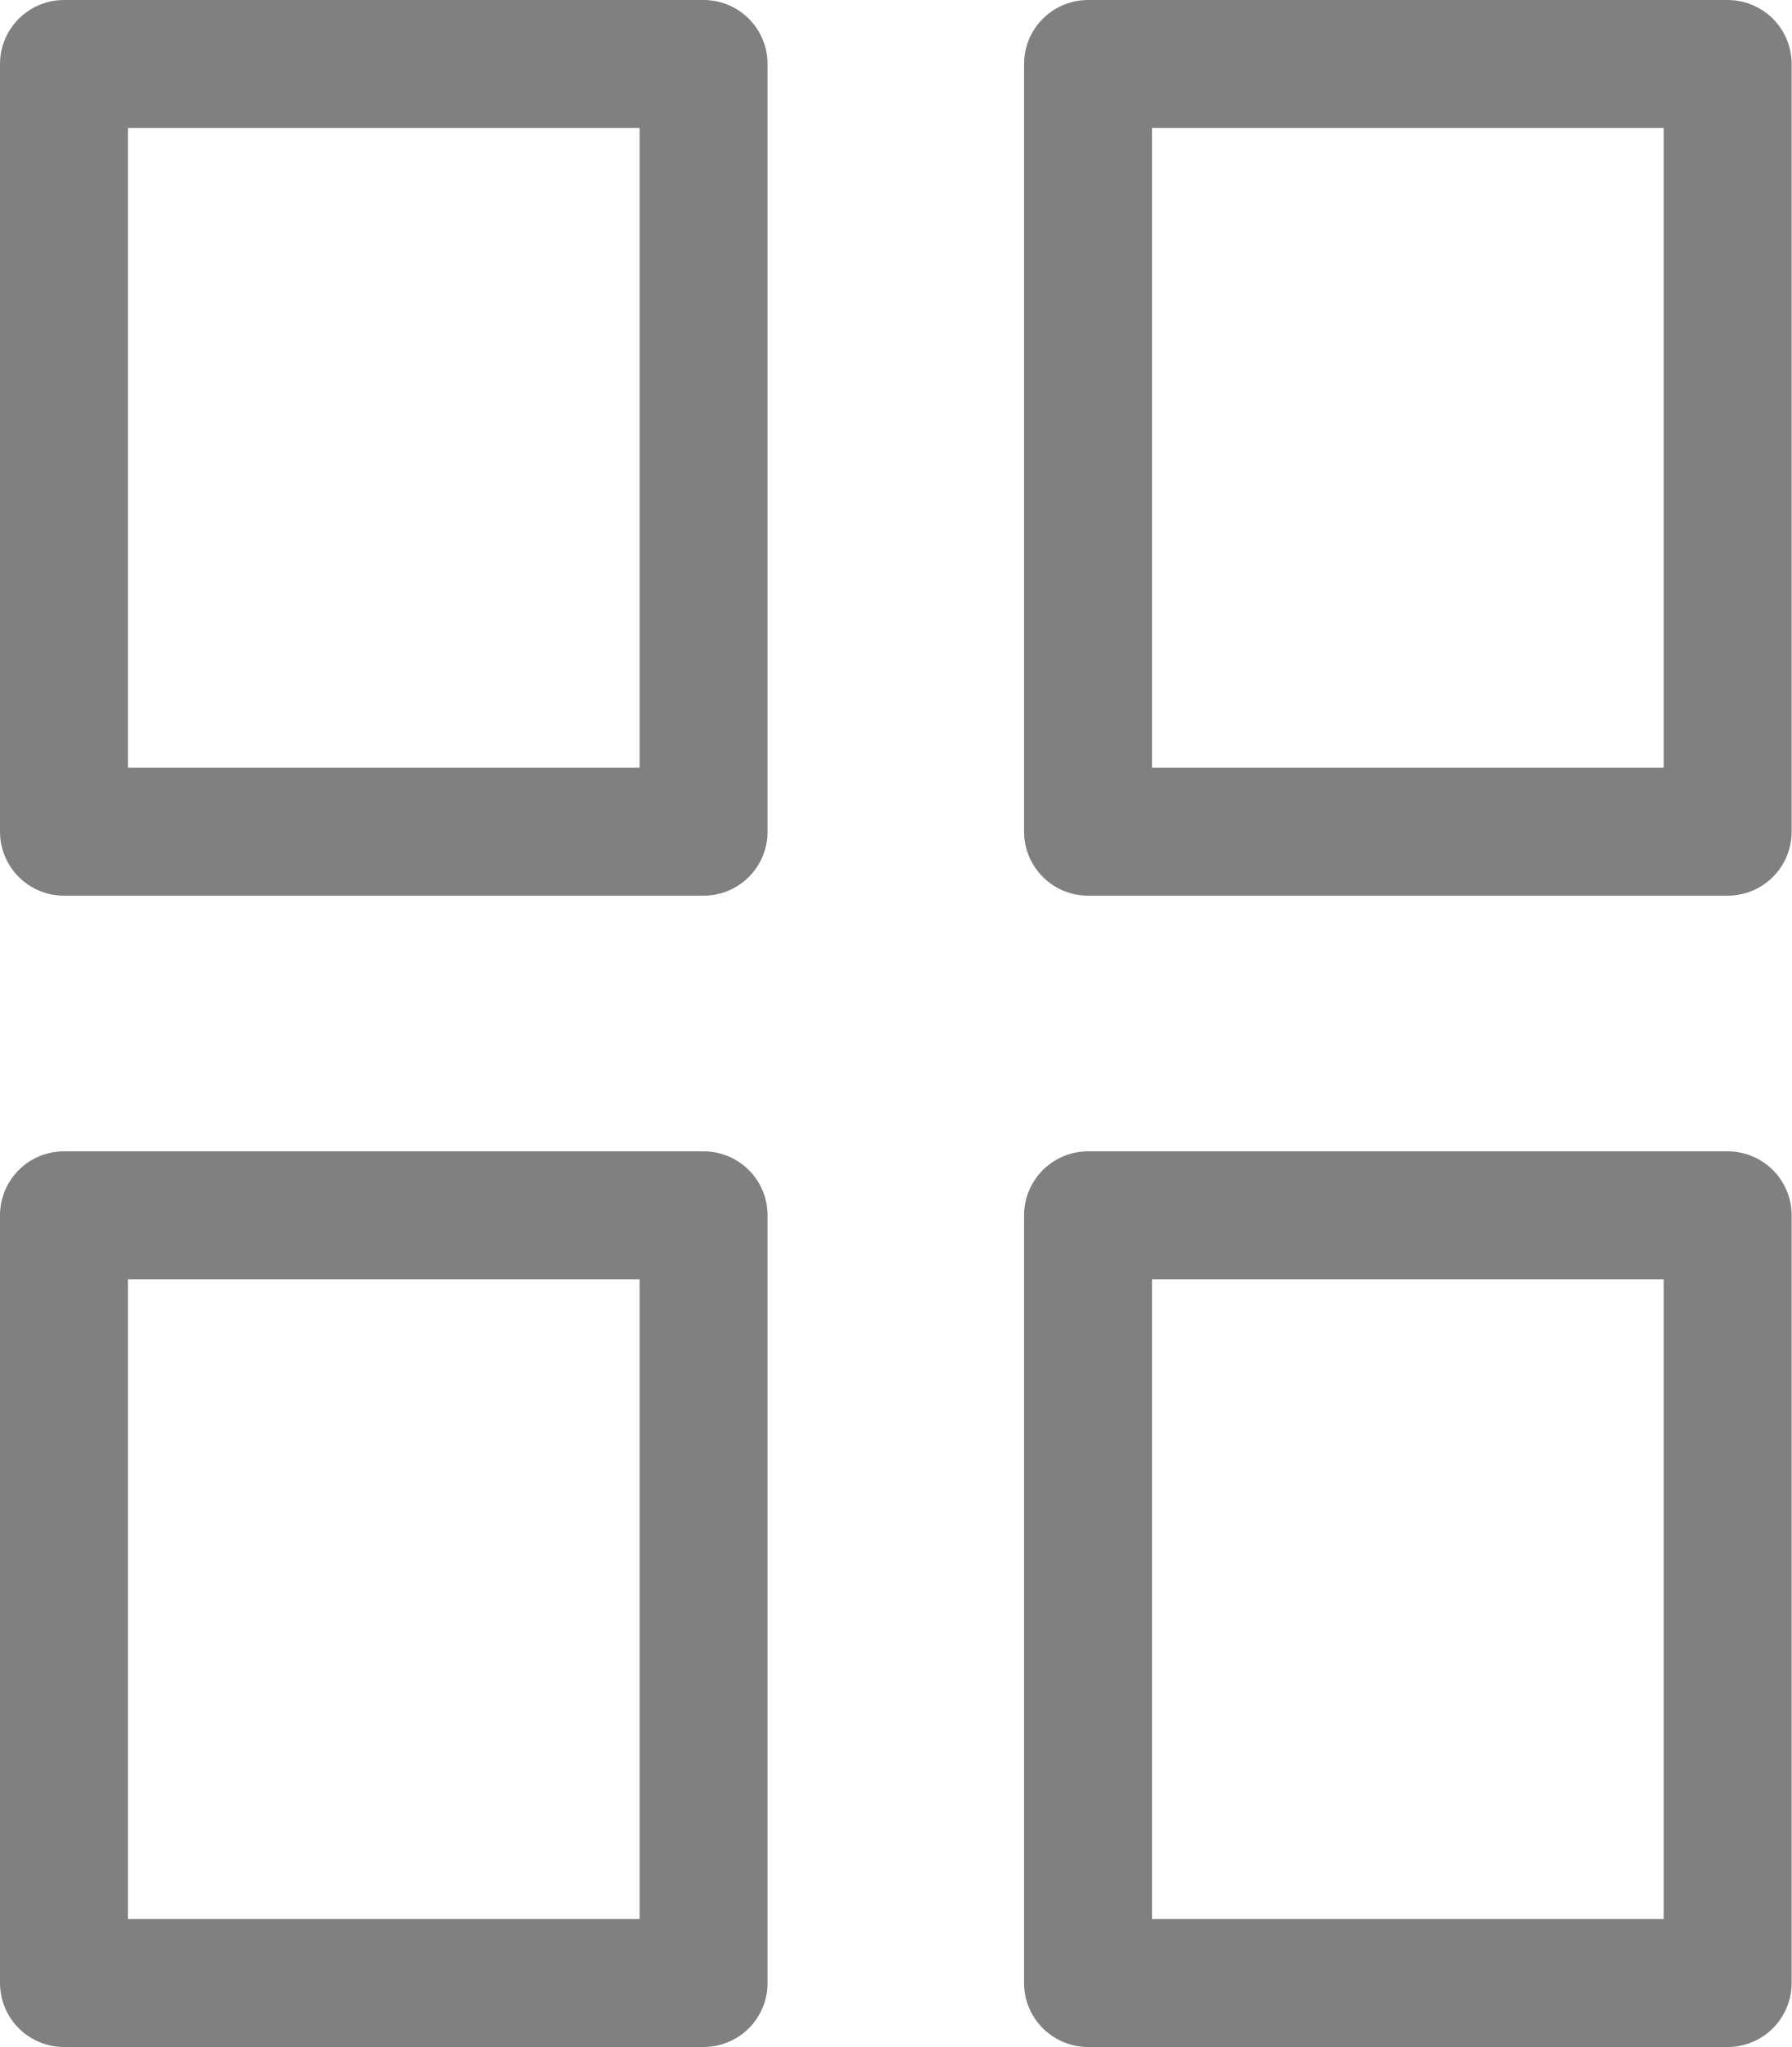
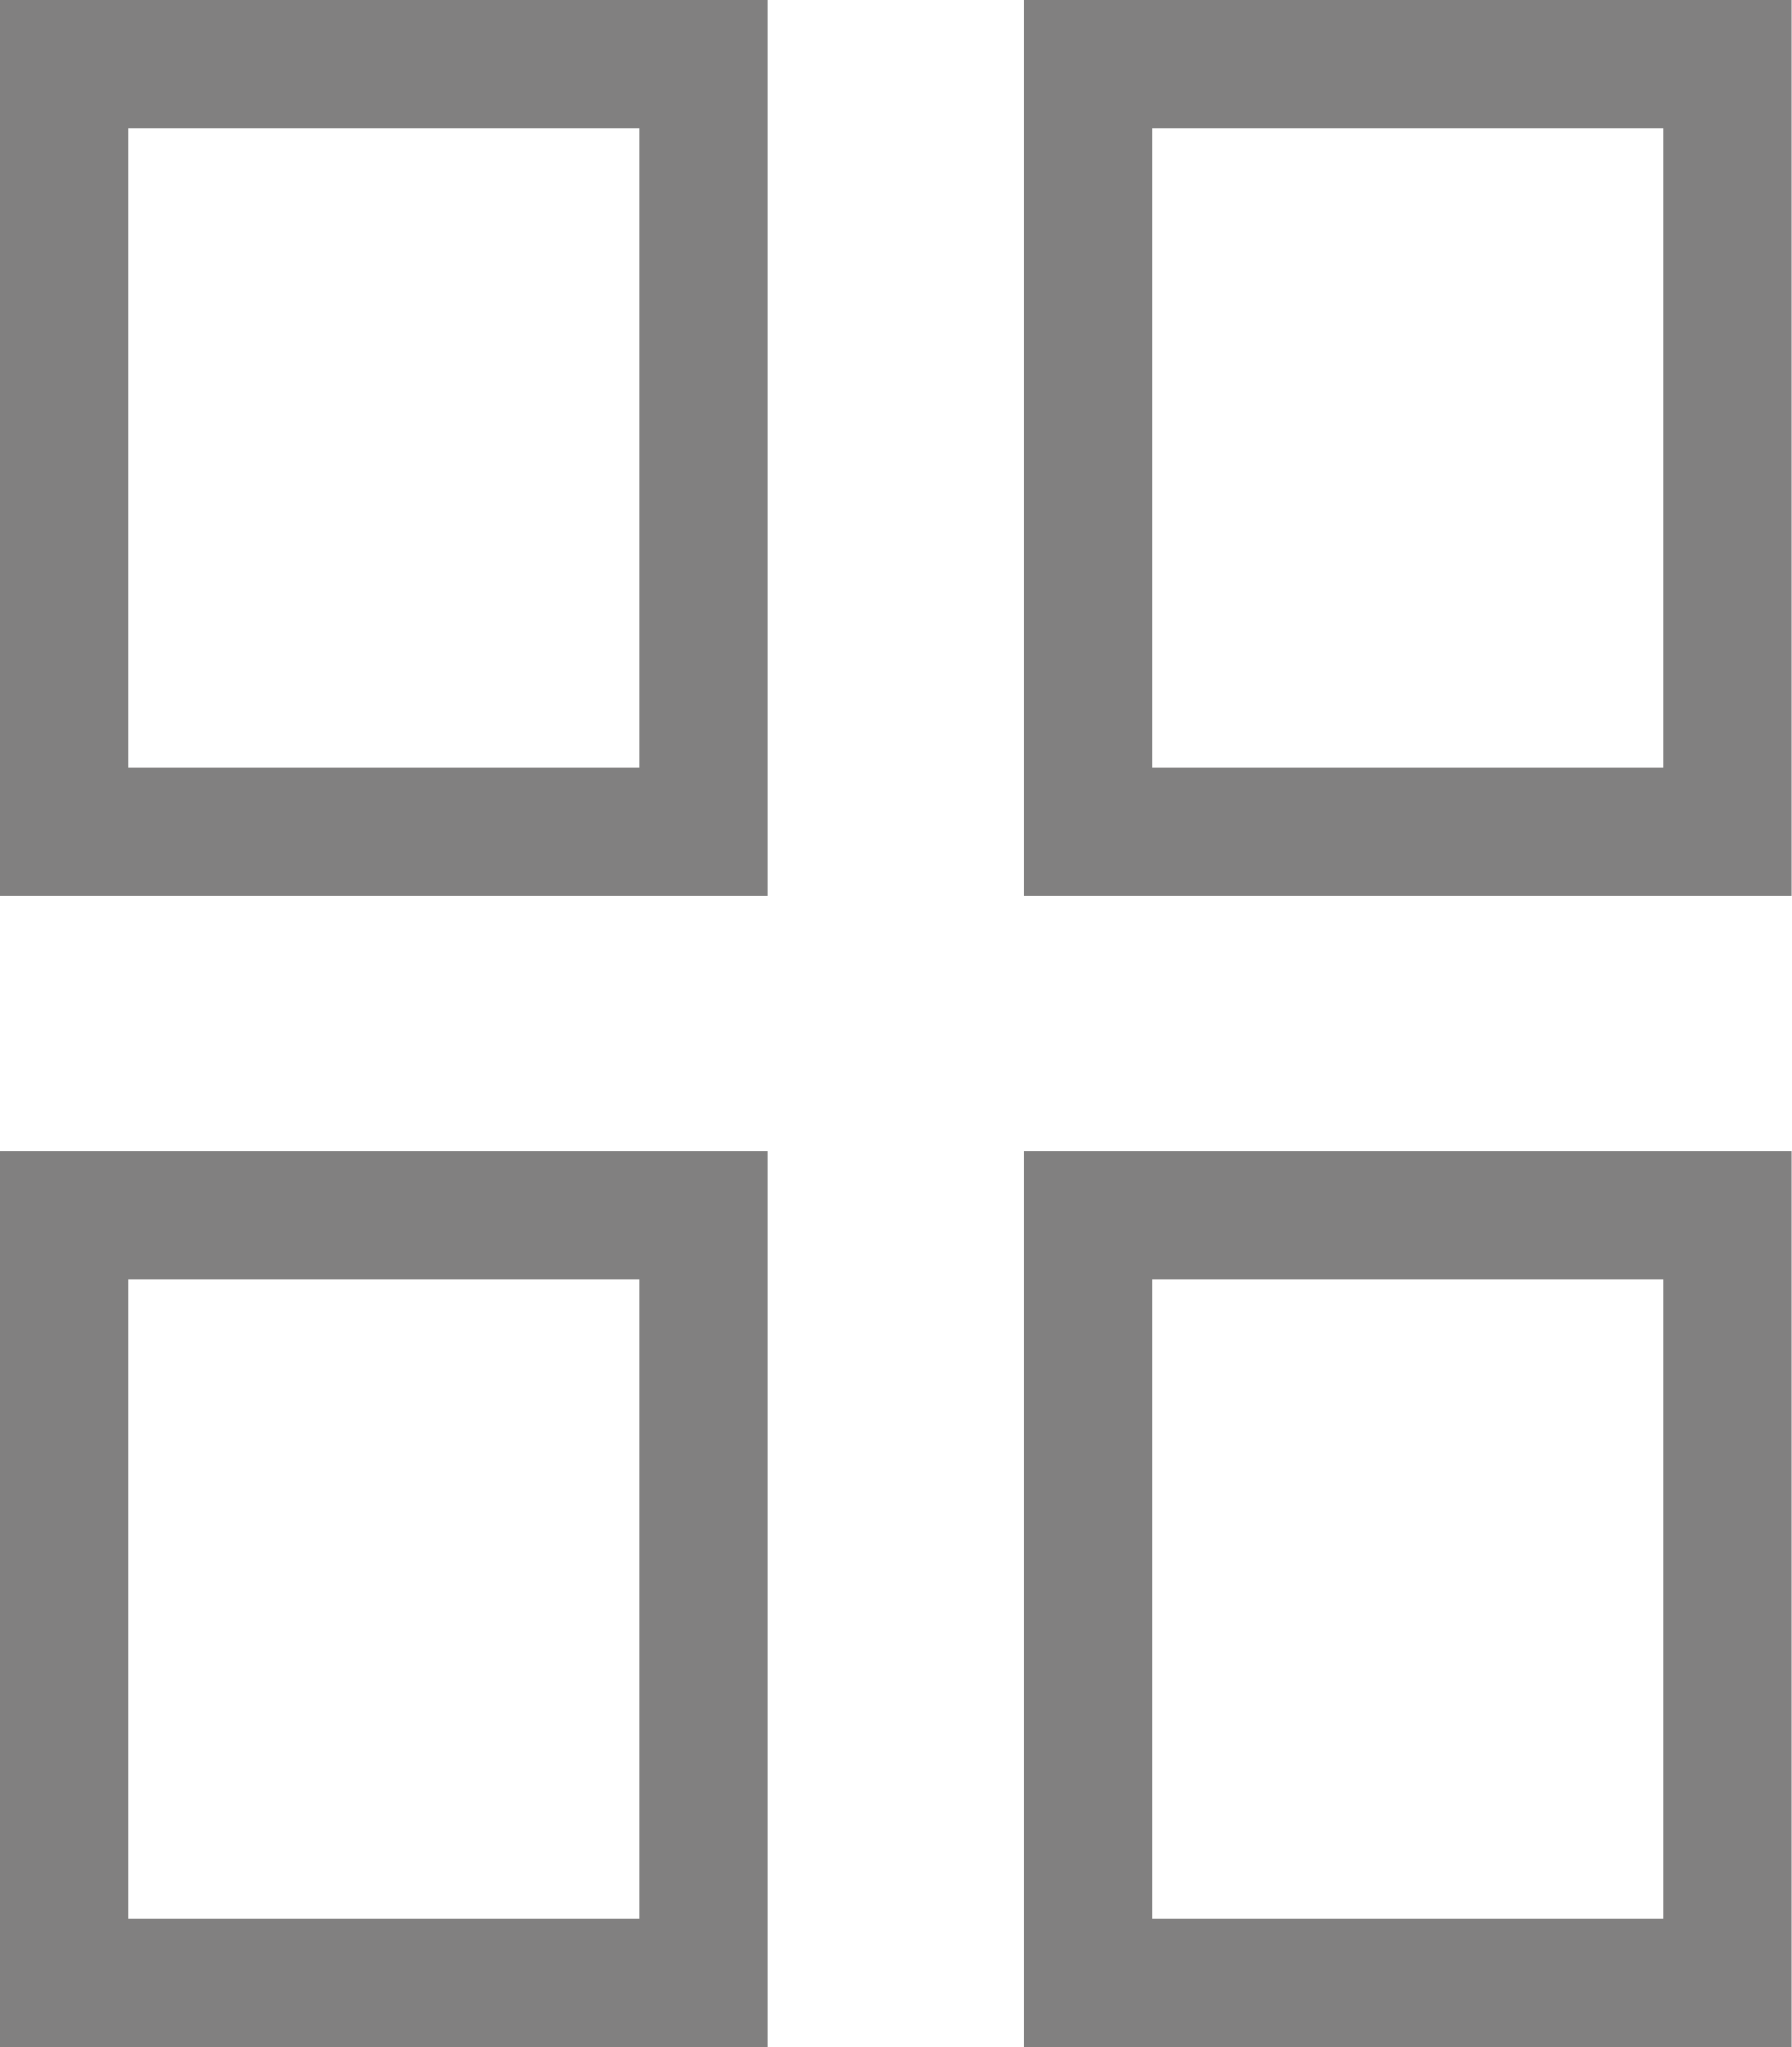
<svg xmlns="http://www.w3.org/2000/svg" width="14.005" height="15.998" viewBox="0 0 14.005 15.998">
  <g id="그룹_43" data-name="그룹 43" transform="translate(-282.029 -256.957)">
-     <rect id="사각형_20" data-name="사각형 20" width="5" height="6" transform="translate(282.529 257.457)" fill="none" stroke="#818080" stroke-linejoin="round" stroke-miterlimit="10" stroke-width="1" />
-     <rect id="사각형_21" data-name="사각형 21" width="5" height="6" transform="translate(290.534 257.457)" fill="none" stroke="#818080" stroke-linejoin="round" stroke-miterlimit="10" stroke-width="1" />
-     <rect id="사각형_22" data-name="사각형 22" width="5" height="6" transform="translate(282.529 266.455)" fill="none" stroke="#818080" stroke-linejoin="round" stroke-miterlimit="10" stroke-width="1" />
-     <rect id="사각형_23" data-name="사각형 23" width="5" height="6" transform="translate(290.534 266.455)" fill="none" stroke="#818080" stroke-linejoin="round" stroke-miterlimit="10" stroke-width="1" />
+     <rect id="사각형_20" data-name="사각형 20" width="5" height="6" transform="translate(282.529 257.457)" fill="none" stroke="#818080" stroke-linejoin="none" stroke-miterlimit="10" stroke-width="1" />
+     <rect id="사각형_21" data-name="사각형 21" width="5" height="6" transform="translate(290.534 257.457)" fill="none" stroke="#818080" stroke-linejoin="none" stroke-miterlimit="10" stroke-width="1" />
+     <rect id="사각형_22" data-name="사각형 22" width="5" height="6" transform="translate(282.529 266.455)" fill="none" stroke="#818080" stroke-linejoin="none" stroke-miterlimit="10" stroke-width="1" />
+     <rect id="사각형_23" data-name="사각형 23" width="5" height="6" transform="translate(290.534 266.455)" fill="none" stroke="#818080" stroke-linejoin="none" stroke-miterlimit="10" stroke-width="1" />
  </g>
</svg>
